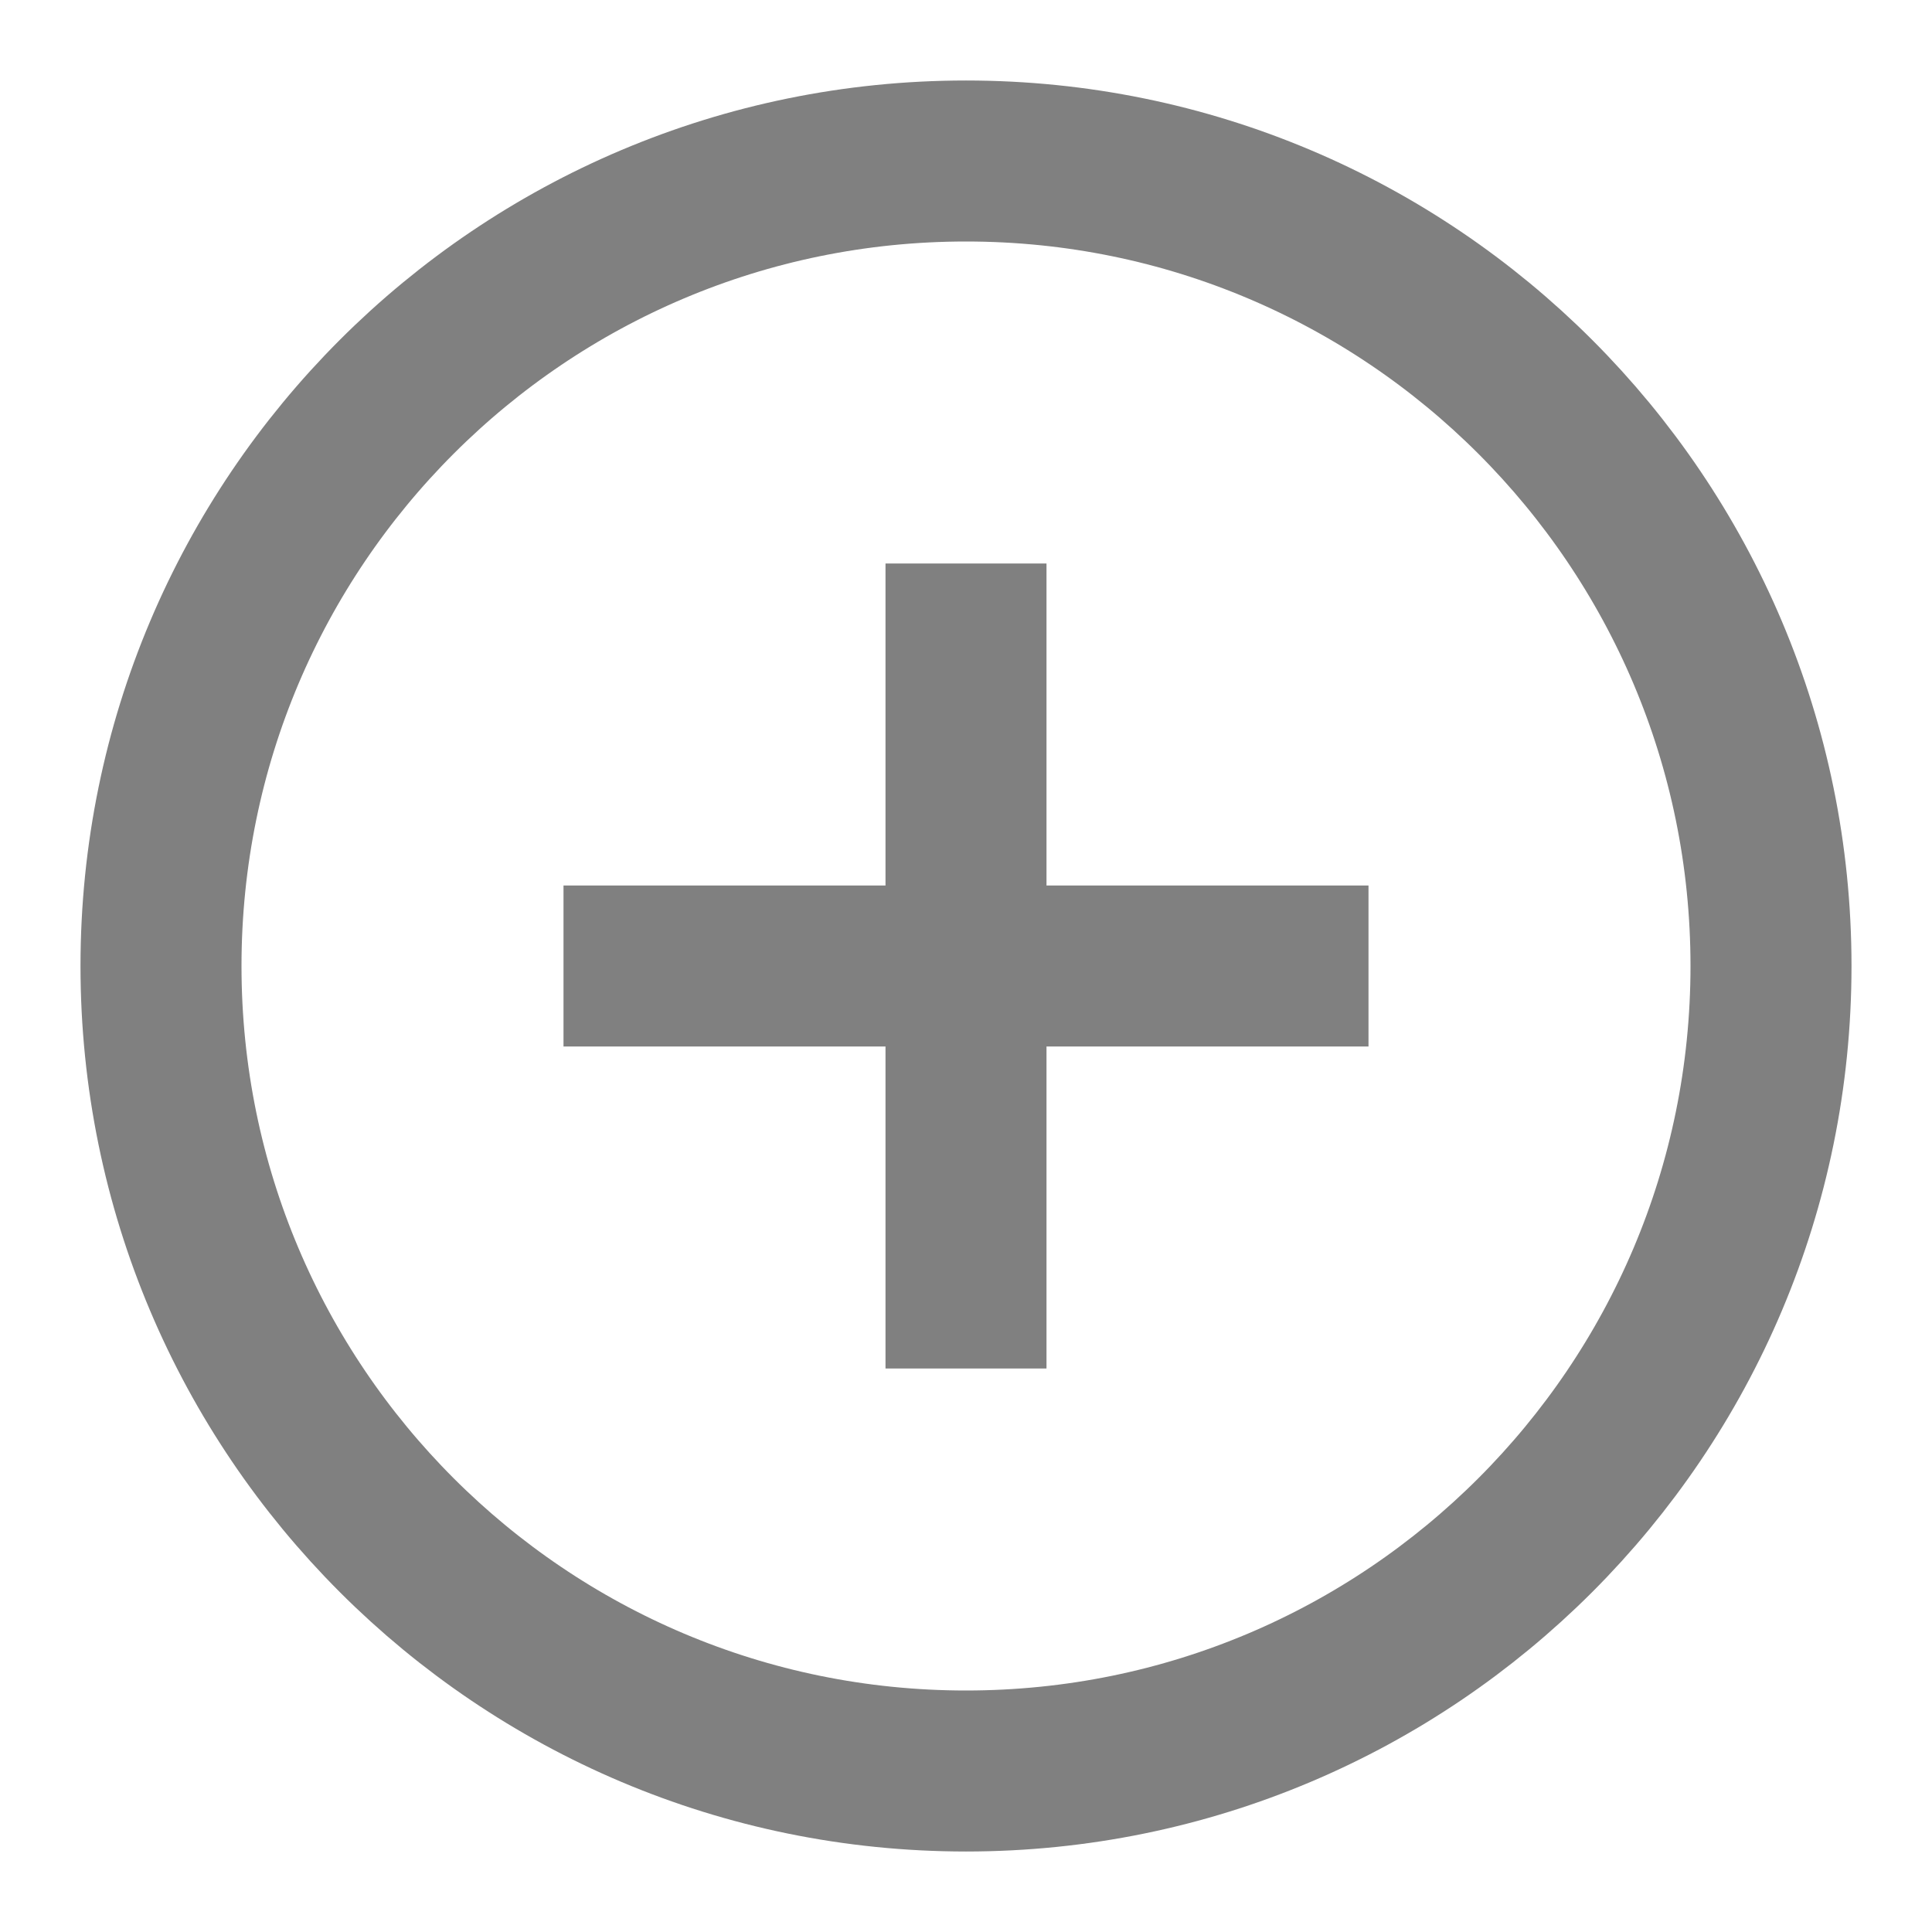
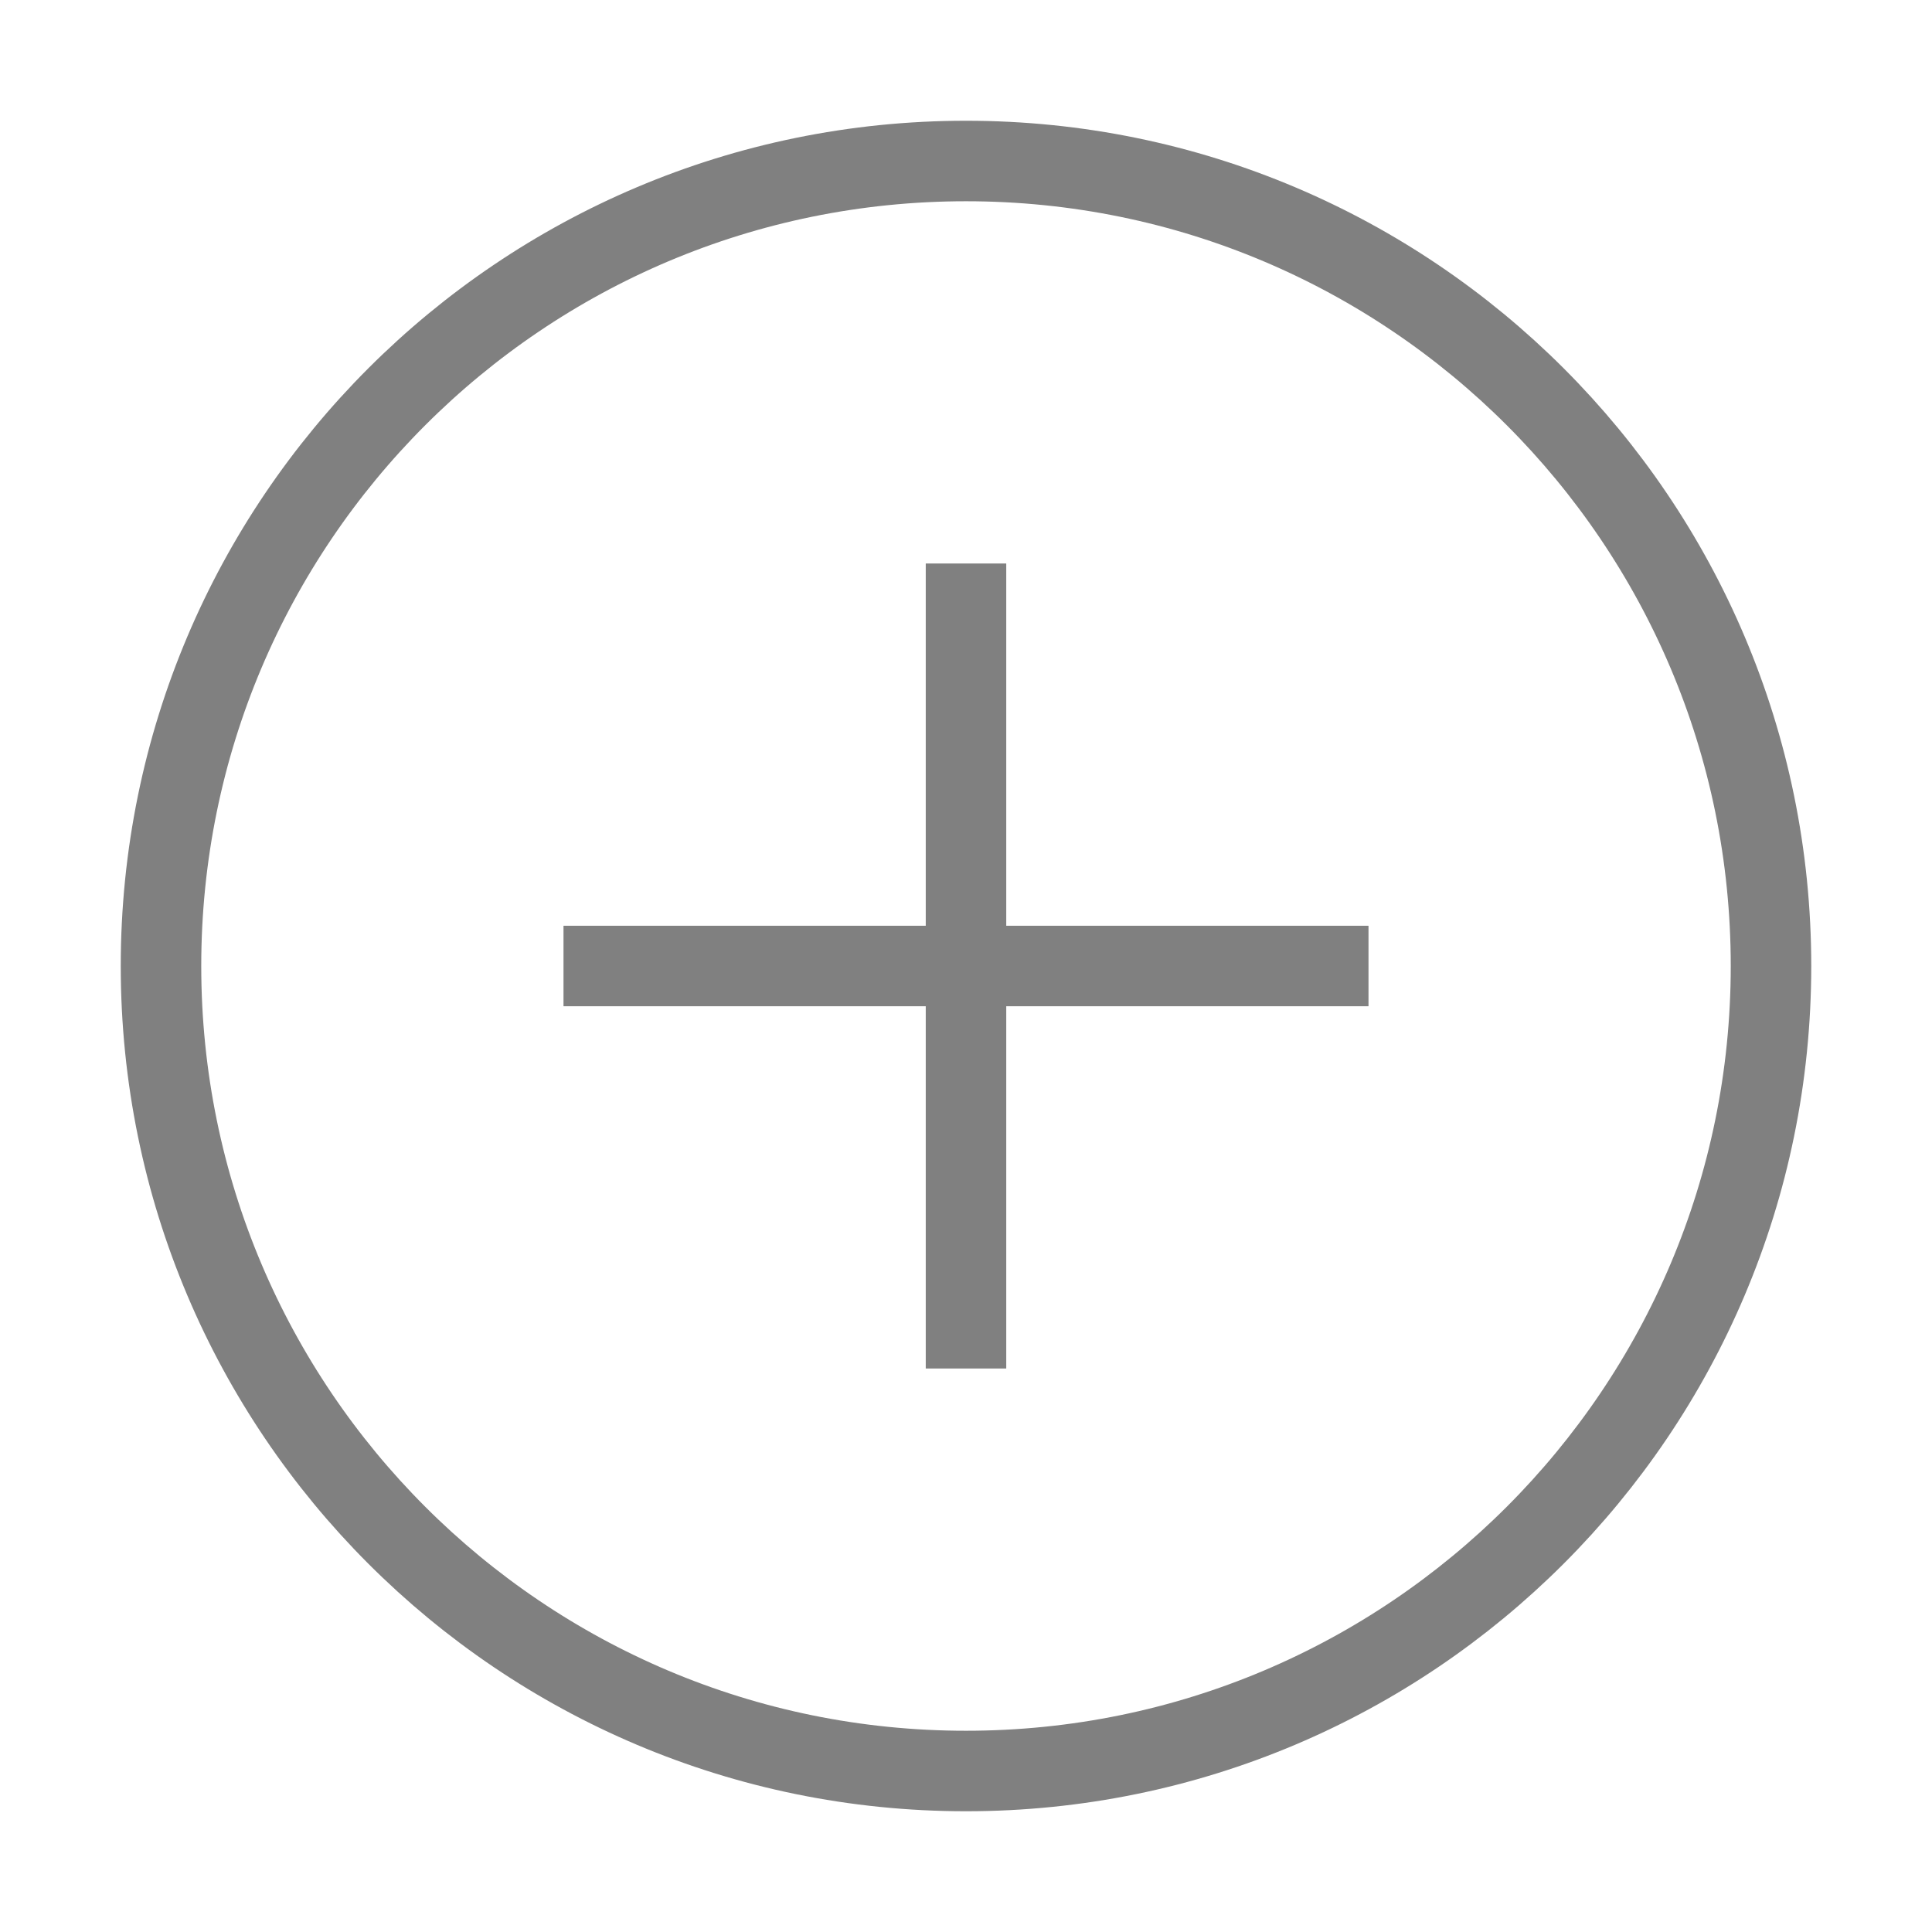
<svg xmlns="http://www.w3.org/2000/svg" width="24" height="24" viewBox="0 0 24 24" fill="none">
-   <path d="M12 7V17M7 12H17" stroke="#808080" stroke-width="2" strokeLinecap="round" strokeLinejoin="round" />
-   <path d="M12 22C17.523 22 22 17.523 22 12C22 6.477 17.523 2 12 2C6.477 2 2 6.477 2 12C2 17.523 6.477 22 12 22Z" stroke="#808080" stroke-width="2" strokeLinecap="round" strokeLinejoin="round" />
+   <path d="M12 7V17M7 12H17" stroke="#808080" strokeWidth="2" strokeLinecap="round" strokeLinejoin="round" />
+   <path d="M12 22C17.523 22 22 17.523 22 12C22 6.477 17.523 2 12 2C6.477 2 2 6.477 2 12C2 17.523 6.477 22 12 22Z" stroke="#808080" strokeWidth="2" strokeLinecap="round" strokeLinejoin="round" />
</svg>
